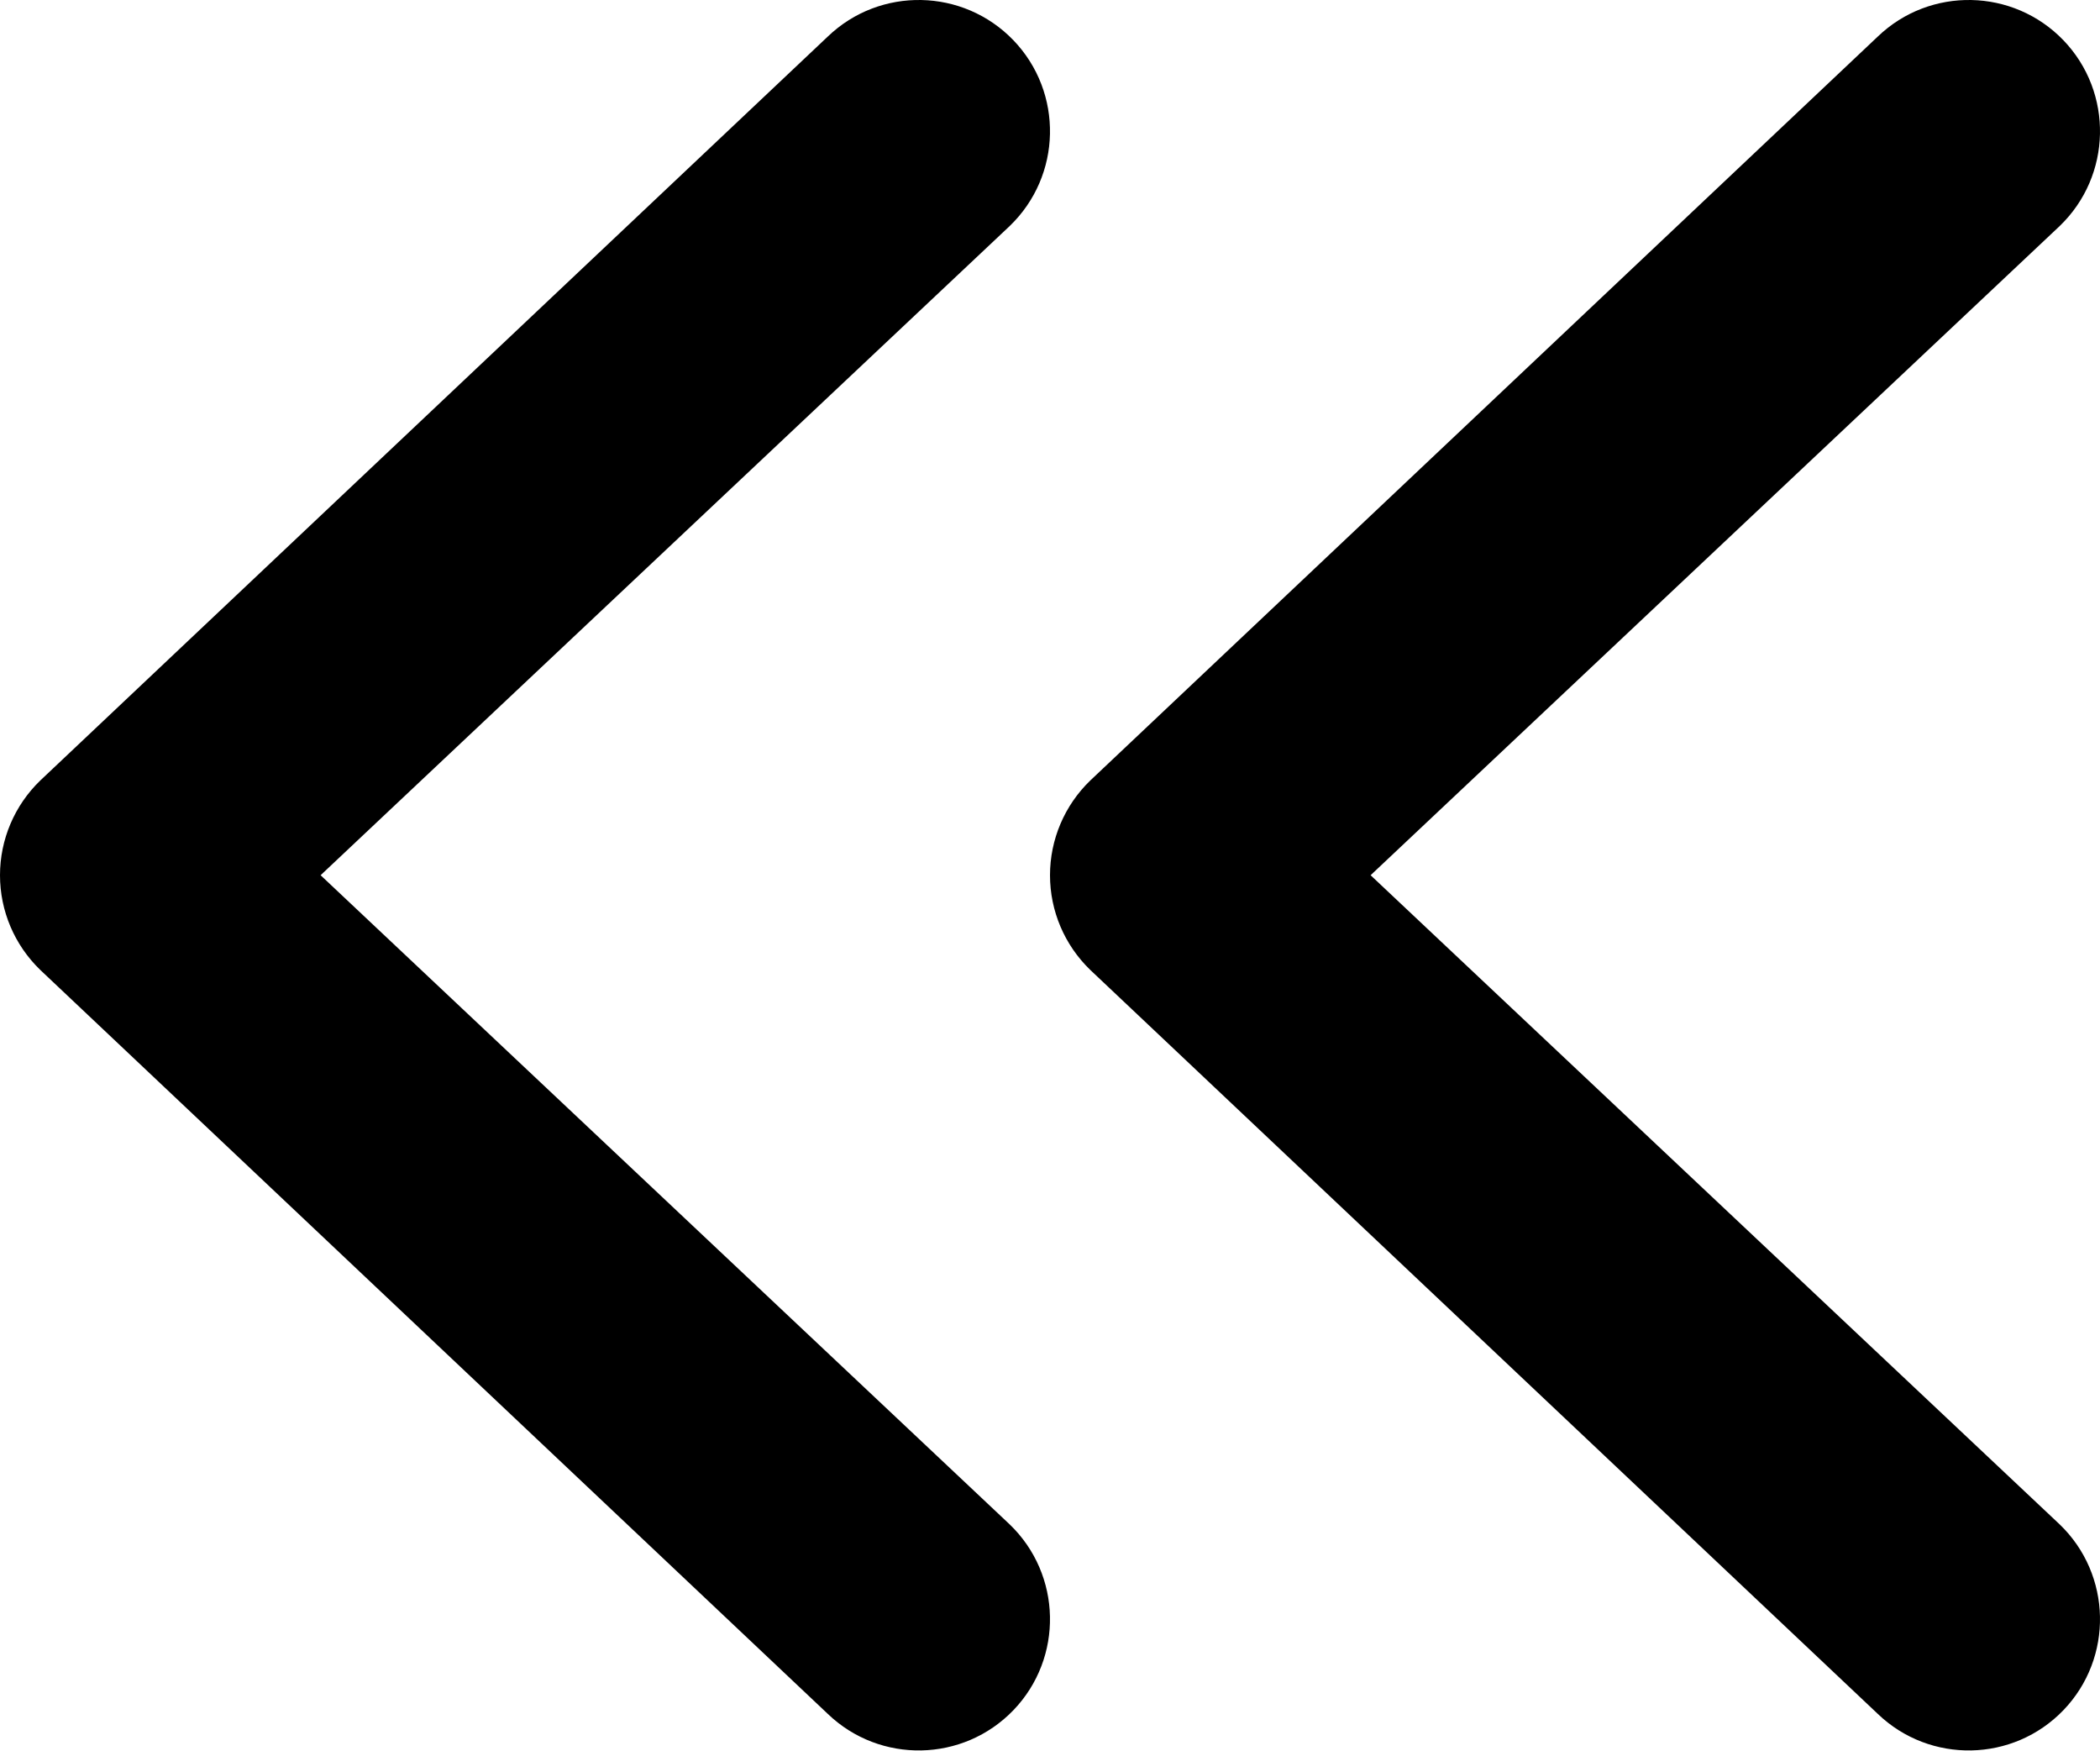
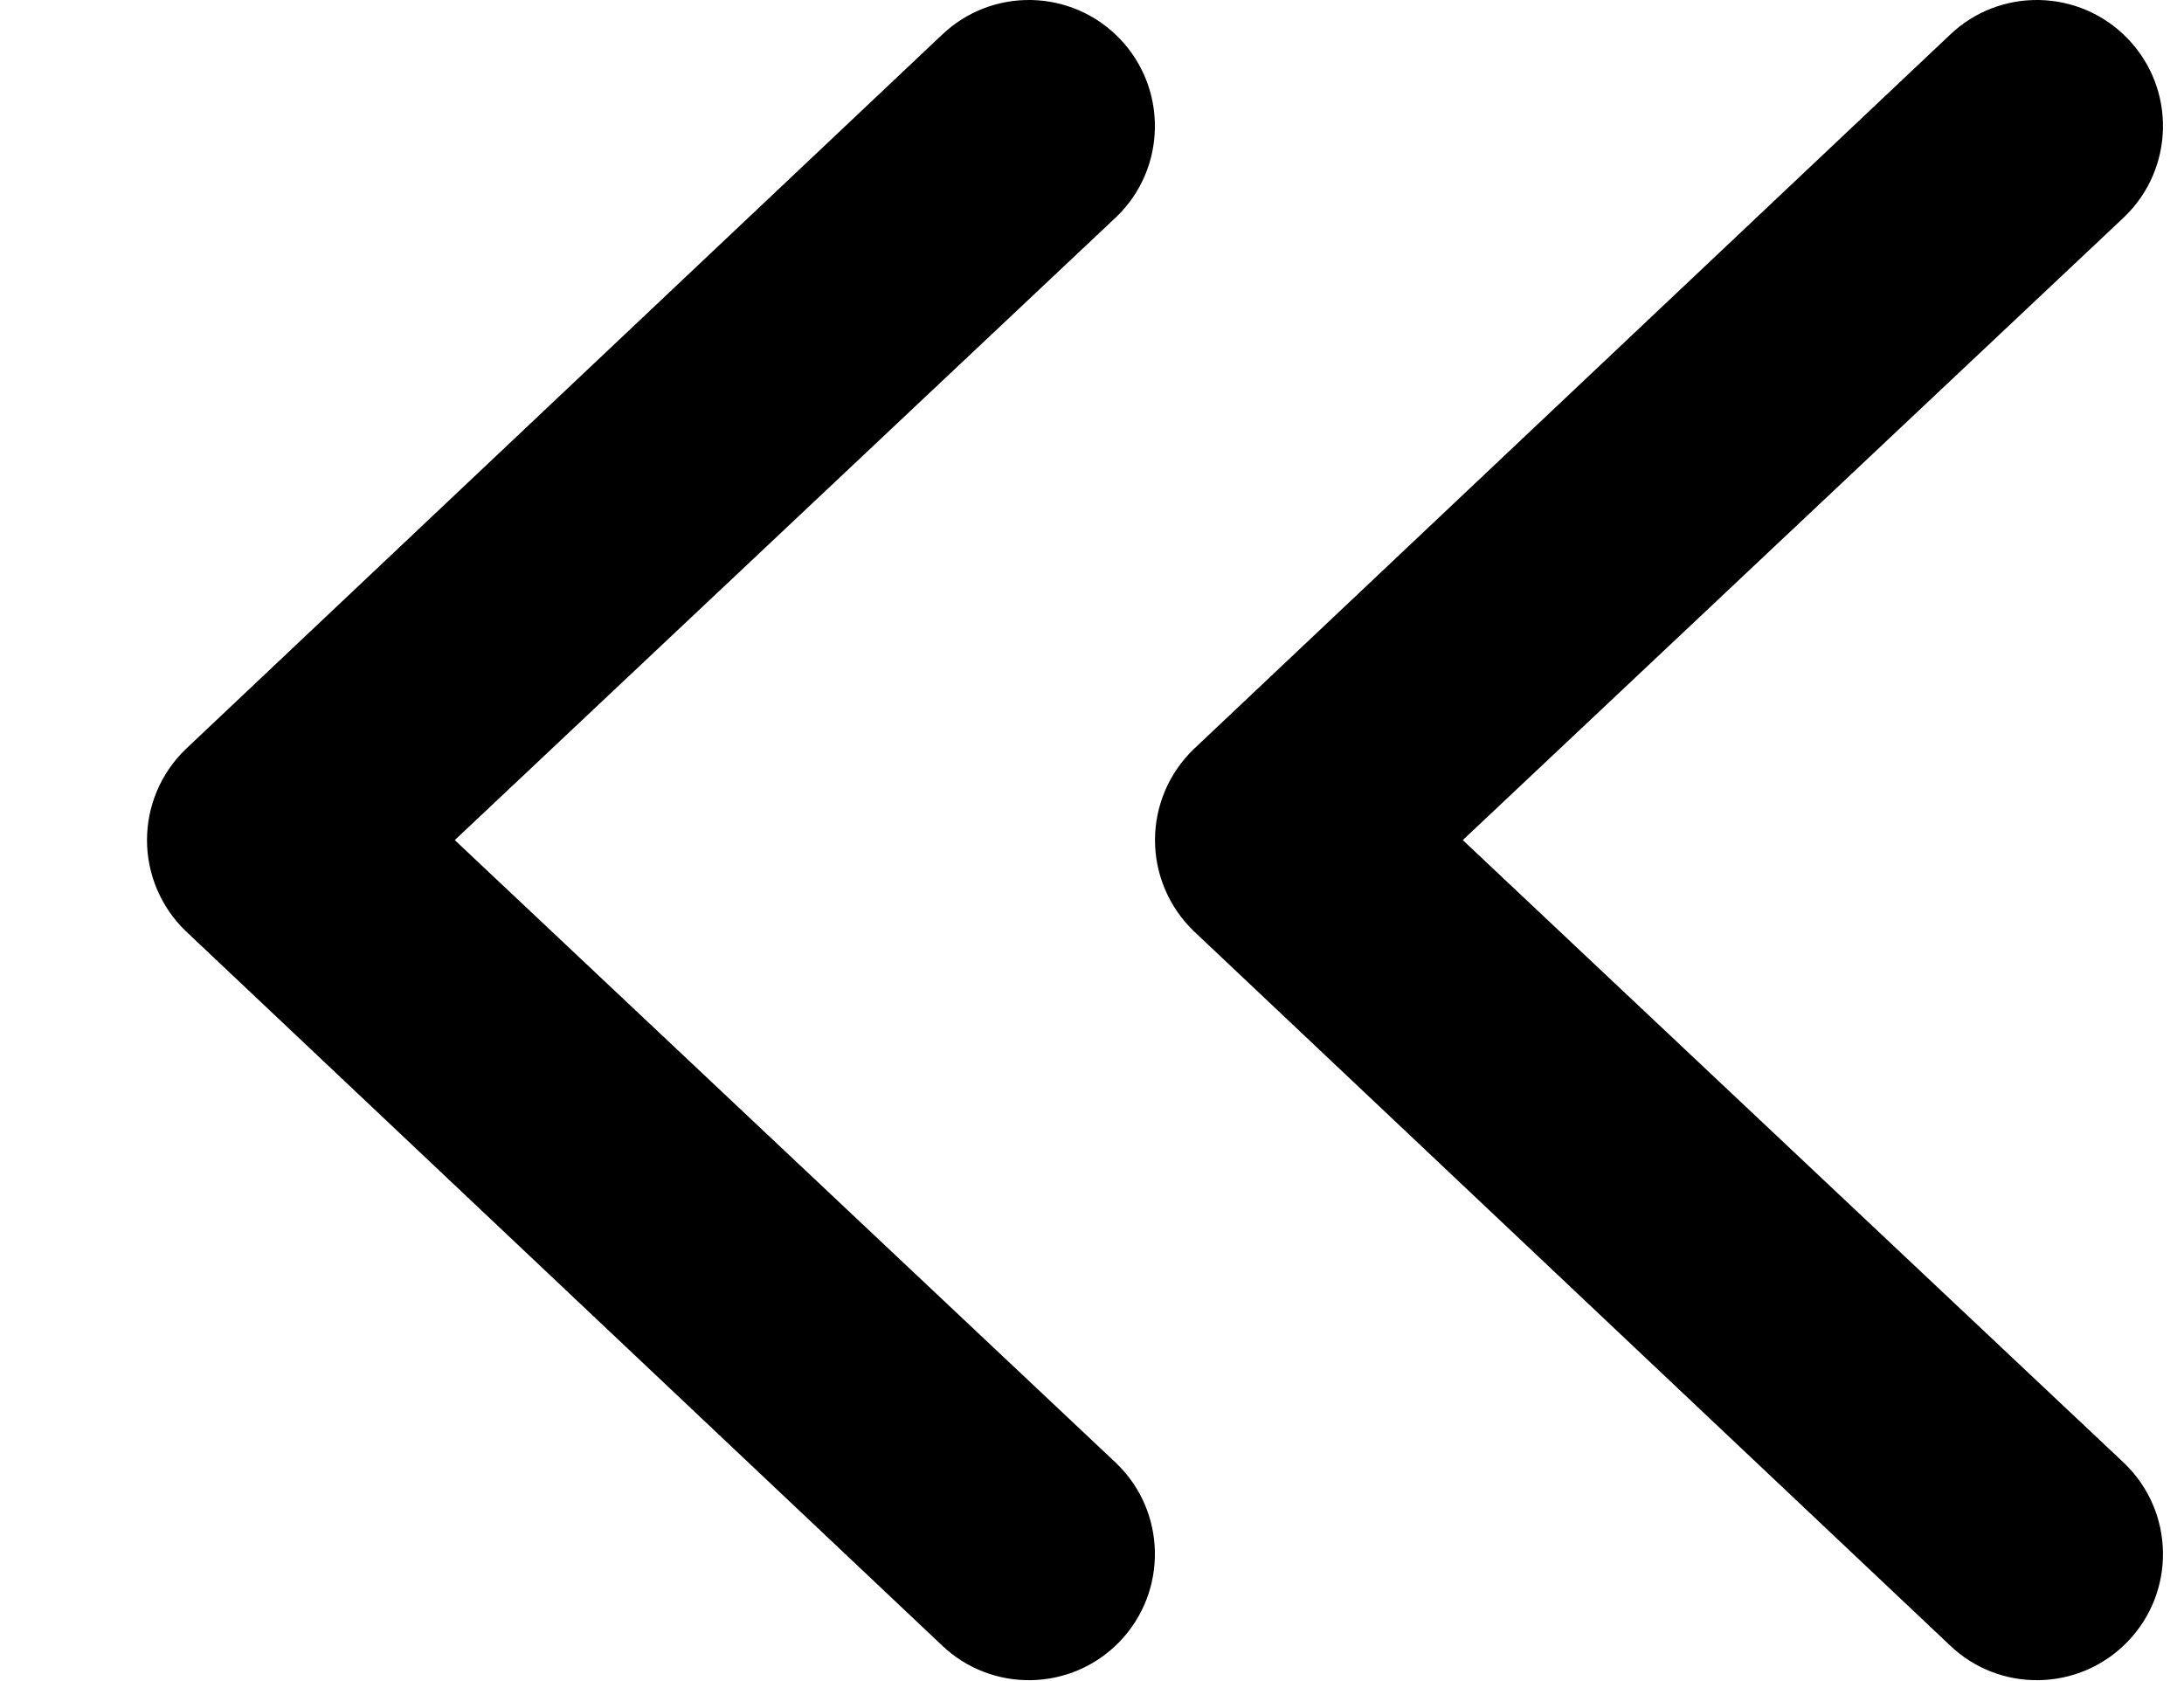
- <svg xmlns="http://www.w3.org/2000/svg" width="12" height="10" viewBox="0 0 12 10" fill="currentColor">
-   <path fill-rule="evenodd" clip-rule="evenodd" d="M11.791 9.77C11.504 10.068 11.029 10.078 10.73 9.791L6.23 5.541C6.083 5.399 6 5.204 6 5C6 4.796 6.083 4.601 6.23 4.459L10.73 0.209C11.029 -0.078 11.504 -0.068 11.791 0.23C12.078 0.529 12.068 1.004 11.77 1.291L7.832 5L11.77 8.709C12.068 8.996 12.078 9.471 11.791 9.77ZM5.791 9.77C5.504 10.068 5.029 10.078 4.73 9.791L0.23 5.541C0.083 5.399 -1.37295e-06 5.204 -1.39079e-06 5C-1.40862e-06 4.796 0.083 4.601 0.23 4.459L4.73 0.209C5.029 -0.078 5.504 -0.068 5.791 0.23C6.078 0.529 6.068 1.004 5.77 1.291L1.832 5L5.77 8.709C6.068 8.996 6.078 9.471 5.791 9.77Z" />
+ <svg xmlns="http://www.w3.org/2000/svg" width="13" height="10" viewBox="0 0 13 10" fill="none">
+   <path fill-rule="evenodd" clip-rule="evenodd" d="M12.665 9.77C12.378 10.068 11.903 10.078 11.605 9.791L7.105 5.541C6.958 5.399 6.875 5.204 6.875 5C6.875 4.796 6.958 4.601 7.105 4.459L11.605 0.209C11.903 -0.078 12.378 -0.068 12.665 0.23C12.953 0.529 12.943 1.004 12.645 1.291L8.707 5L12.645 8.709C12.943 8.996 12.953 9.471 12.665 9.77ZM6.665 9.77C6.378 10.068 5.904 10.078 5.605 9.791L1.105 5.541C0.958 5.399 0.875 5.204 0.875 5C0.875 4.796 0.958 4.601 1.105 4.459L5.605 0.209C5.904 -0.078 6.378 -0.068 6.665 0.23C6.952 0.529 6.943 1.004 6.645 1.291L2.707 5L6.645 8.709C6.943 8.996 6.952 9.471 6.665 9.77Z" fill="currentColor" />
</svg>
